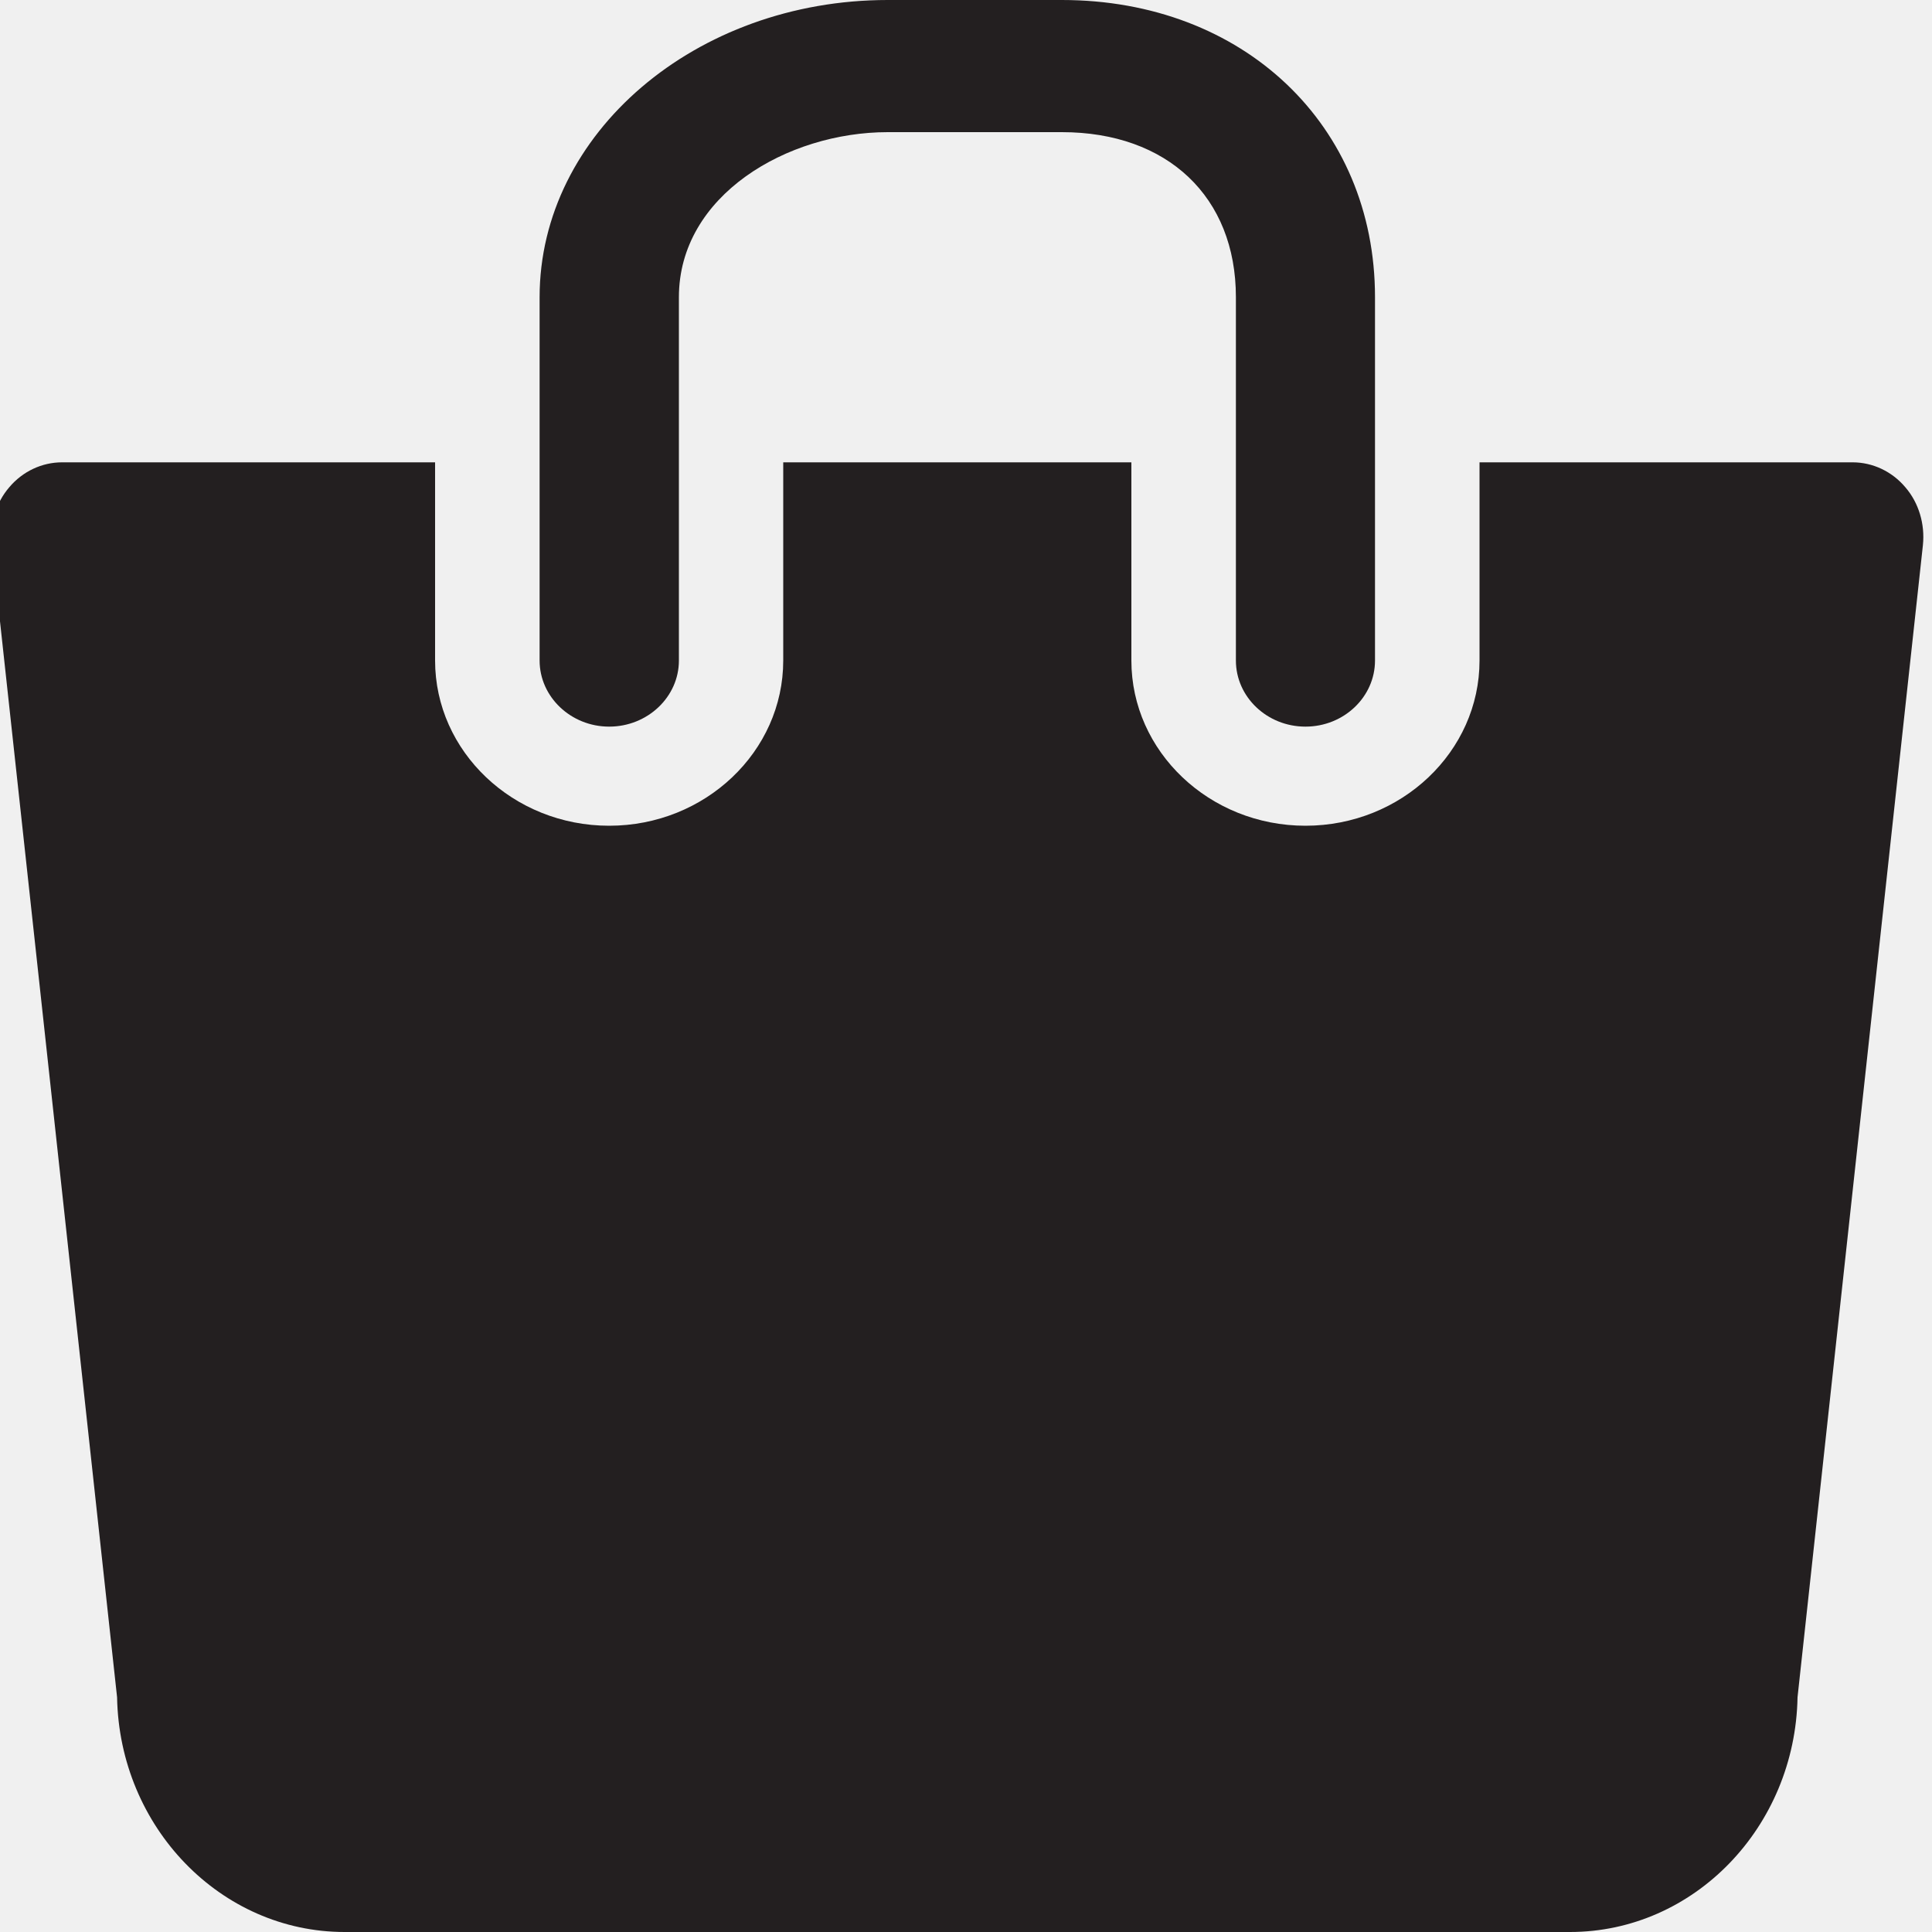
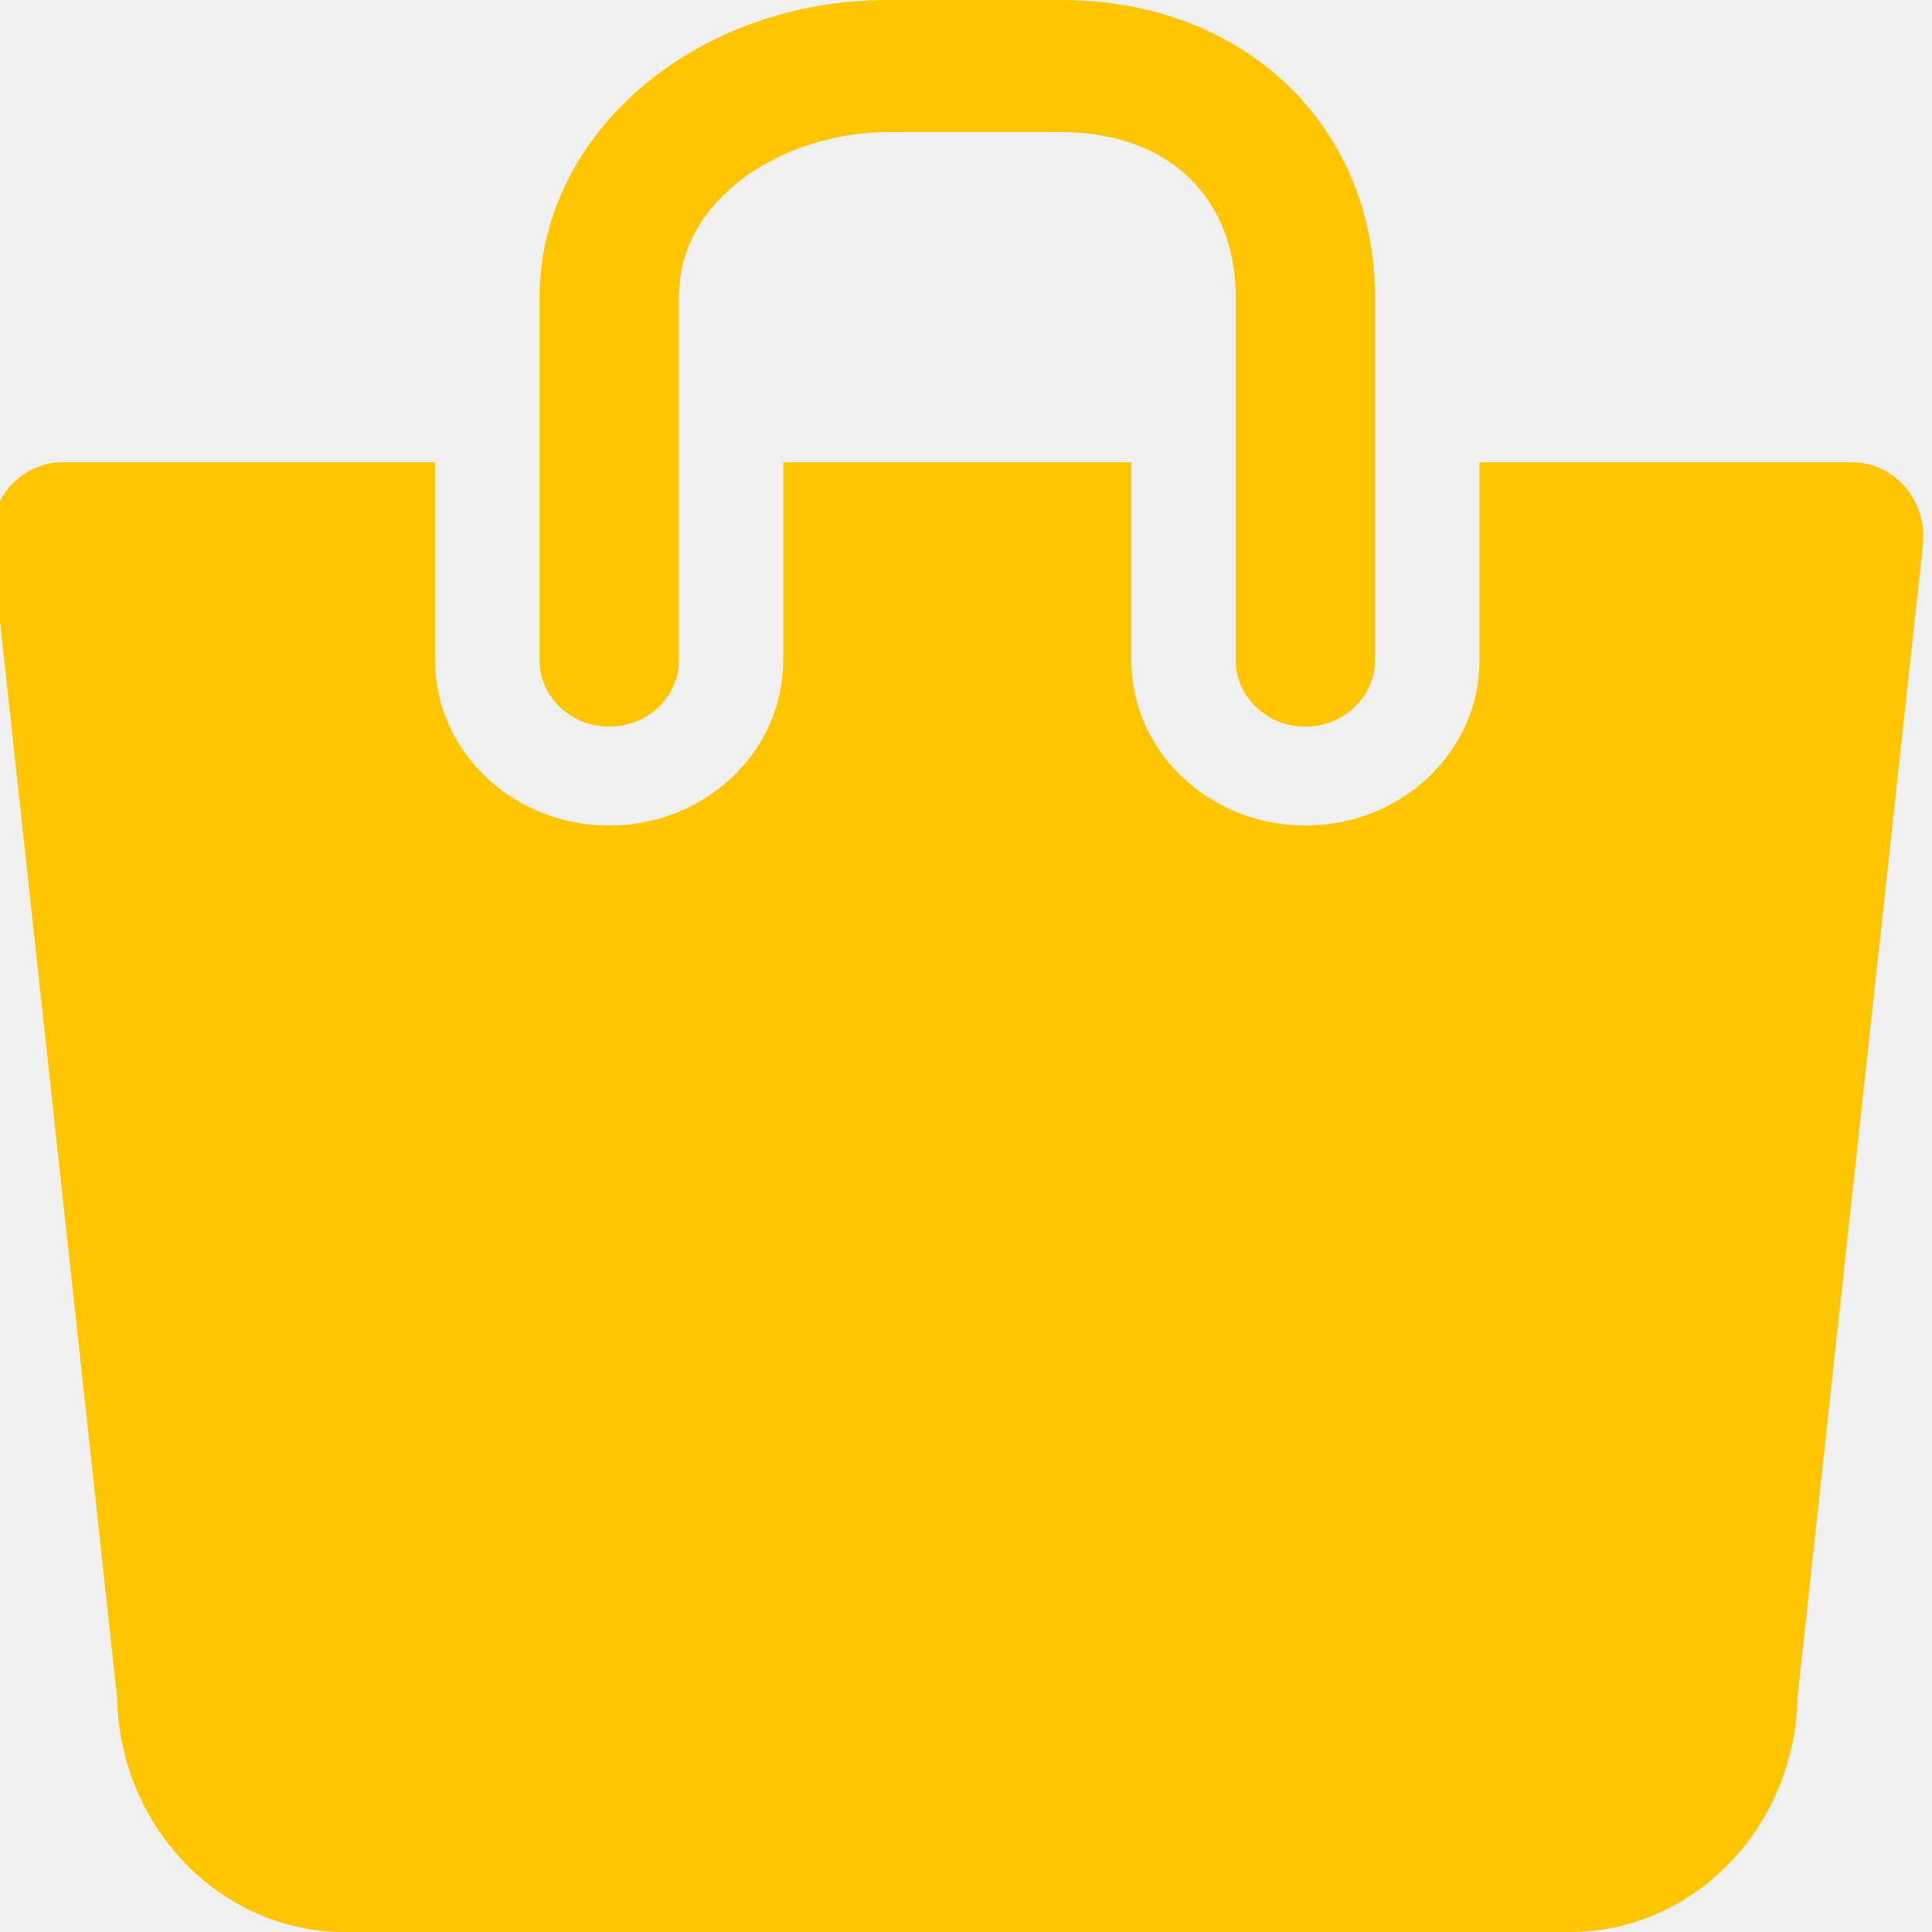
<svg xmlns="http://www.w3.org/2000/svg" width="10" height="10" viewBox="0 0 10 10" fill="none">
  <g clip-path="url(#clip0)">
-     <path d="M9.862 2.522C9.793 2.44 9.693 2.393 9.589 2.393H7.658V3.419C7.658 3.89 7.254 4.274 6.757 4.274C6.26 4.274 5.856 3.89 5.856 3.419V2.393H4.054V3.419C4.054 3.89 3.65 4.274 3.153 4.274C2.656 4.274 2.252 3.89 2.252 3.419V2.393H0.321C0.217 2.393 0.117 2.44 0.048 2.522C-0.022 2.603 -0.054 2.713 -0.043 2.821L0.606 8.785C0.618 9.457 1.142 10 1.784 10H8.126C8.768 10 9.292 9.457 9.304 8.785L9.953 2.821C9.964 2.713 9.932 2.603 9.862 2.522Z" fill="#231F20" />
-     <path d="M3.153 3.761C3.352 3.761 3.514 3.607 3.514 3.419V1.538C3.514 1.011 4.075 0.684 4.595 0.684H5.496C6.043 0.684 6.397 1.019 6.397 1.538V3.419C6.397 3.607 6.558 3.761 6.757 3.761C6.956 3.761 7.117 3.607 7.117 3.419V1.538C7.117 0.647 6.435 0 5.496 0H4.595C3.601 0 2.793 0.69 2.793 1.538V3.419C2.793 3.607 2.955 3.761 3.153 3.761Z" fill="#231F20" />
+     <path d="M9.862 2.522C9.793 2.44 9.693 2.393 9.589 2.393H7.658V3.419C7.658 3.89 7.254 4.273 6.757 4.273C6.26 4.273 5.856 3.89 5.856 3.419V2.393H4.054V3.419C4.054 3.89 3.65 4.273 3.153 4.273C2.656 4.273 2.252 3.89 2.252 3.419V2.393H0.321C0.217 2.393 0.117 2.44 0.048 2.522C-0.022 2.603 -0.054 2.712 -0.043 2.821L0.606 8.785C0.618 9.457 1.142 10 1.784 10H8.126C8.768 10 9.292 9.457 9.304 8.784L9.953 2.821C9.964 2.712 9.932 2.603 9.862 2.522Z" fill="#FFC600" />
+     <path d="M3.153 3.761C3.352 3.761 3.514 3.607 3.514 3.419V1.538C3.514 1.011 4.075 0.684 4.595 0.684H5.496C6.043 0.684 6.396 1.019 6.396 1.538V3.419C6.396 3.607 6.558 3.761 6.757 3.761C6.955 3.761 7.117 3.607 7.117 3.419V1.538C7.117 0.647 6.435 0 5.496 0H4.595C3.601 0 2.793 0.69 2.793 1.538V3.419C2.793 3.607 2.954 3.761 3.153 3.761Z" fill="#FFC600" />
  </g>
  <defs>
    <clipPath id="clip0">
      <rect width="10" height="10" fill="white" />
    </clipPath>
  </defs>
</svg>
